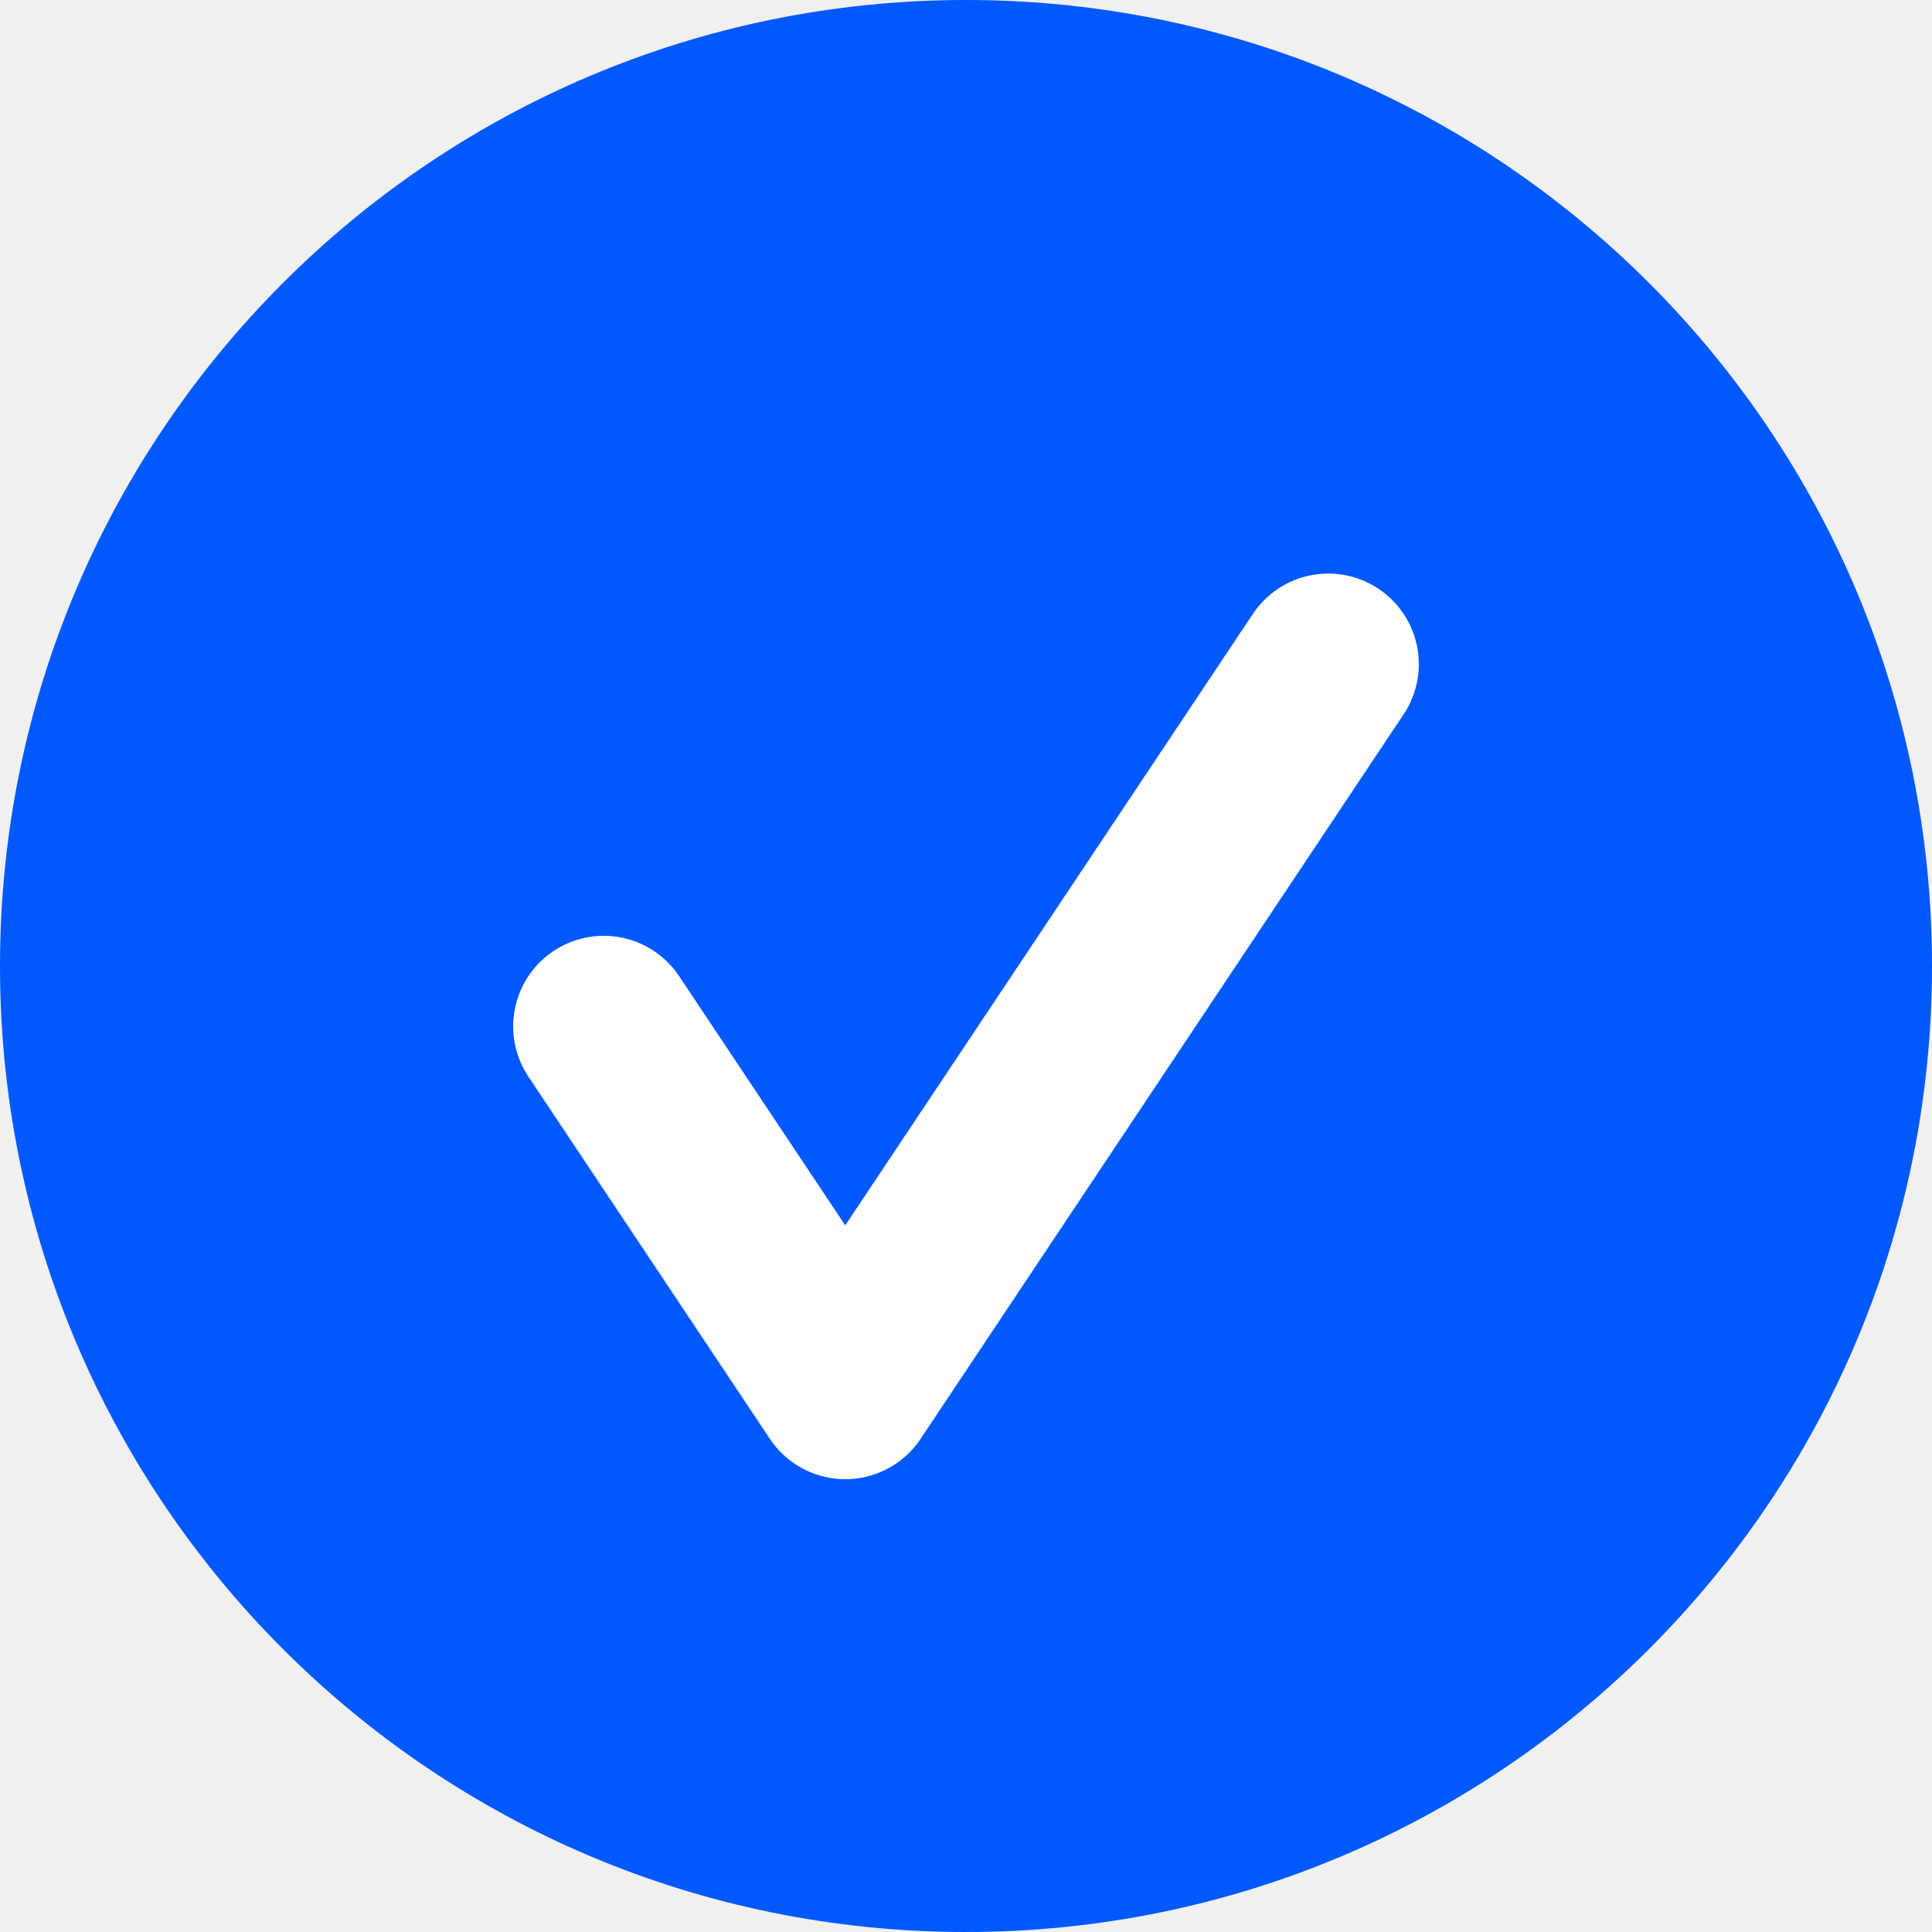
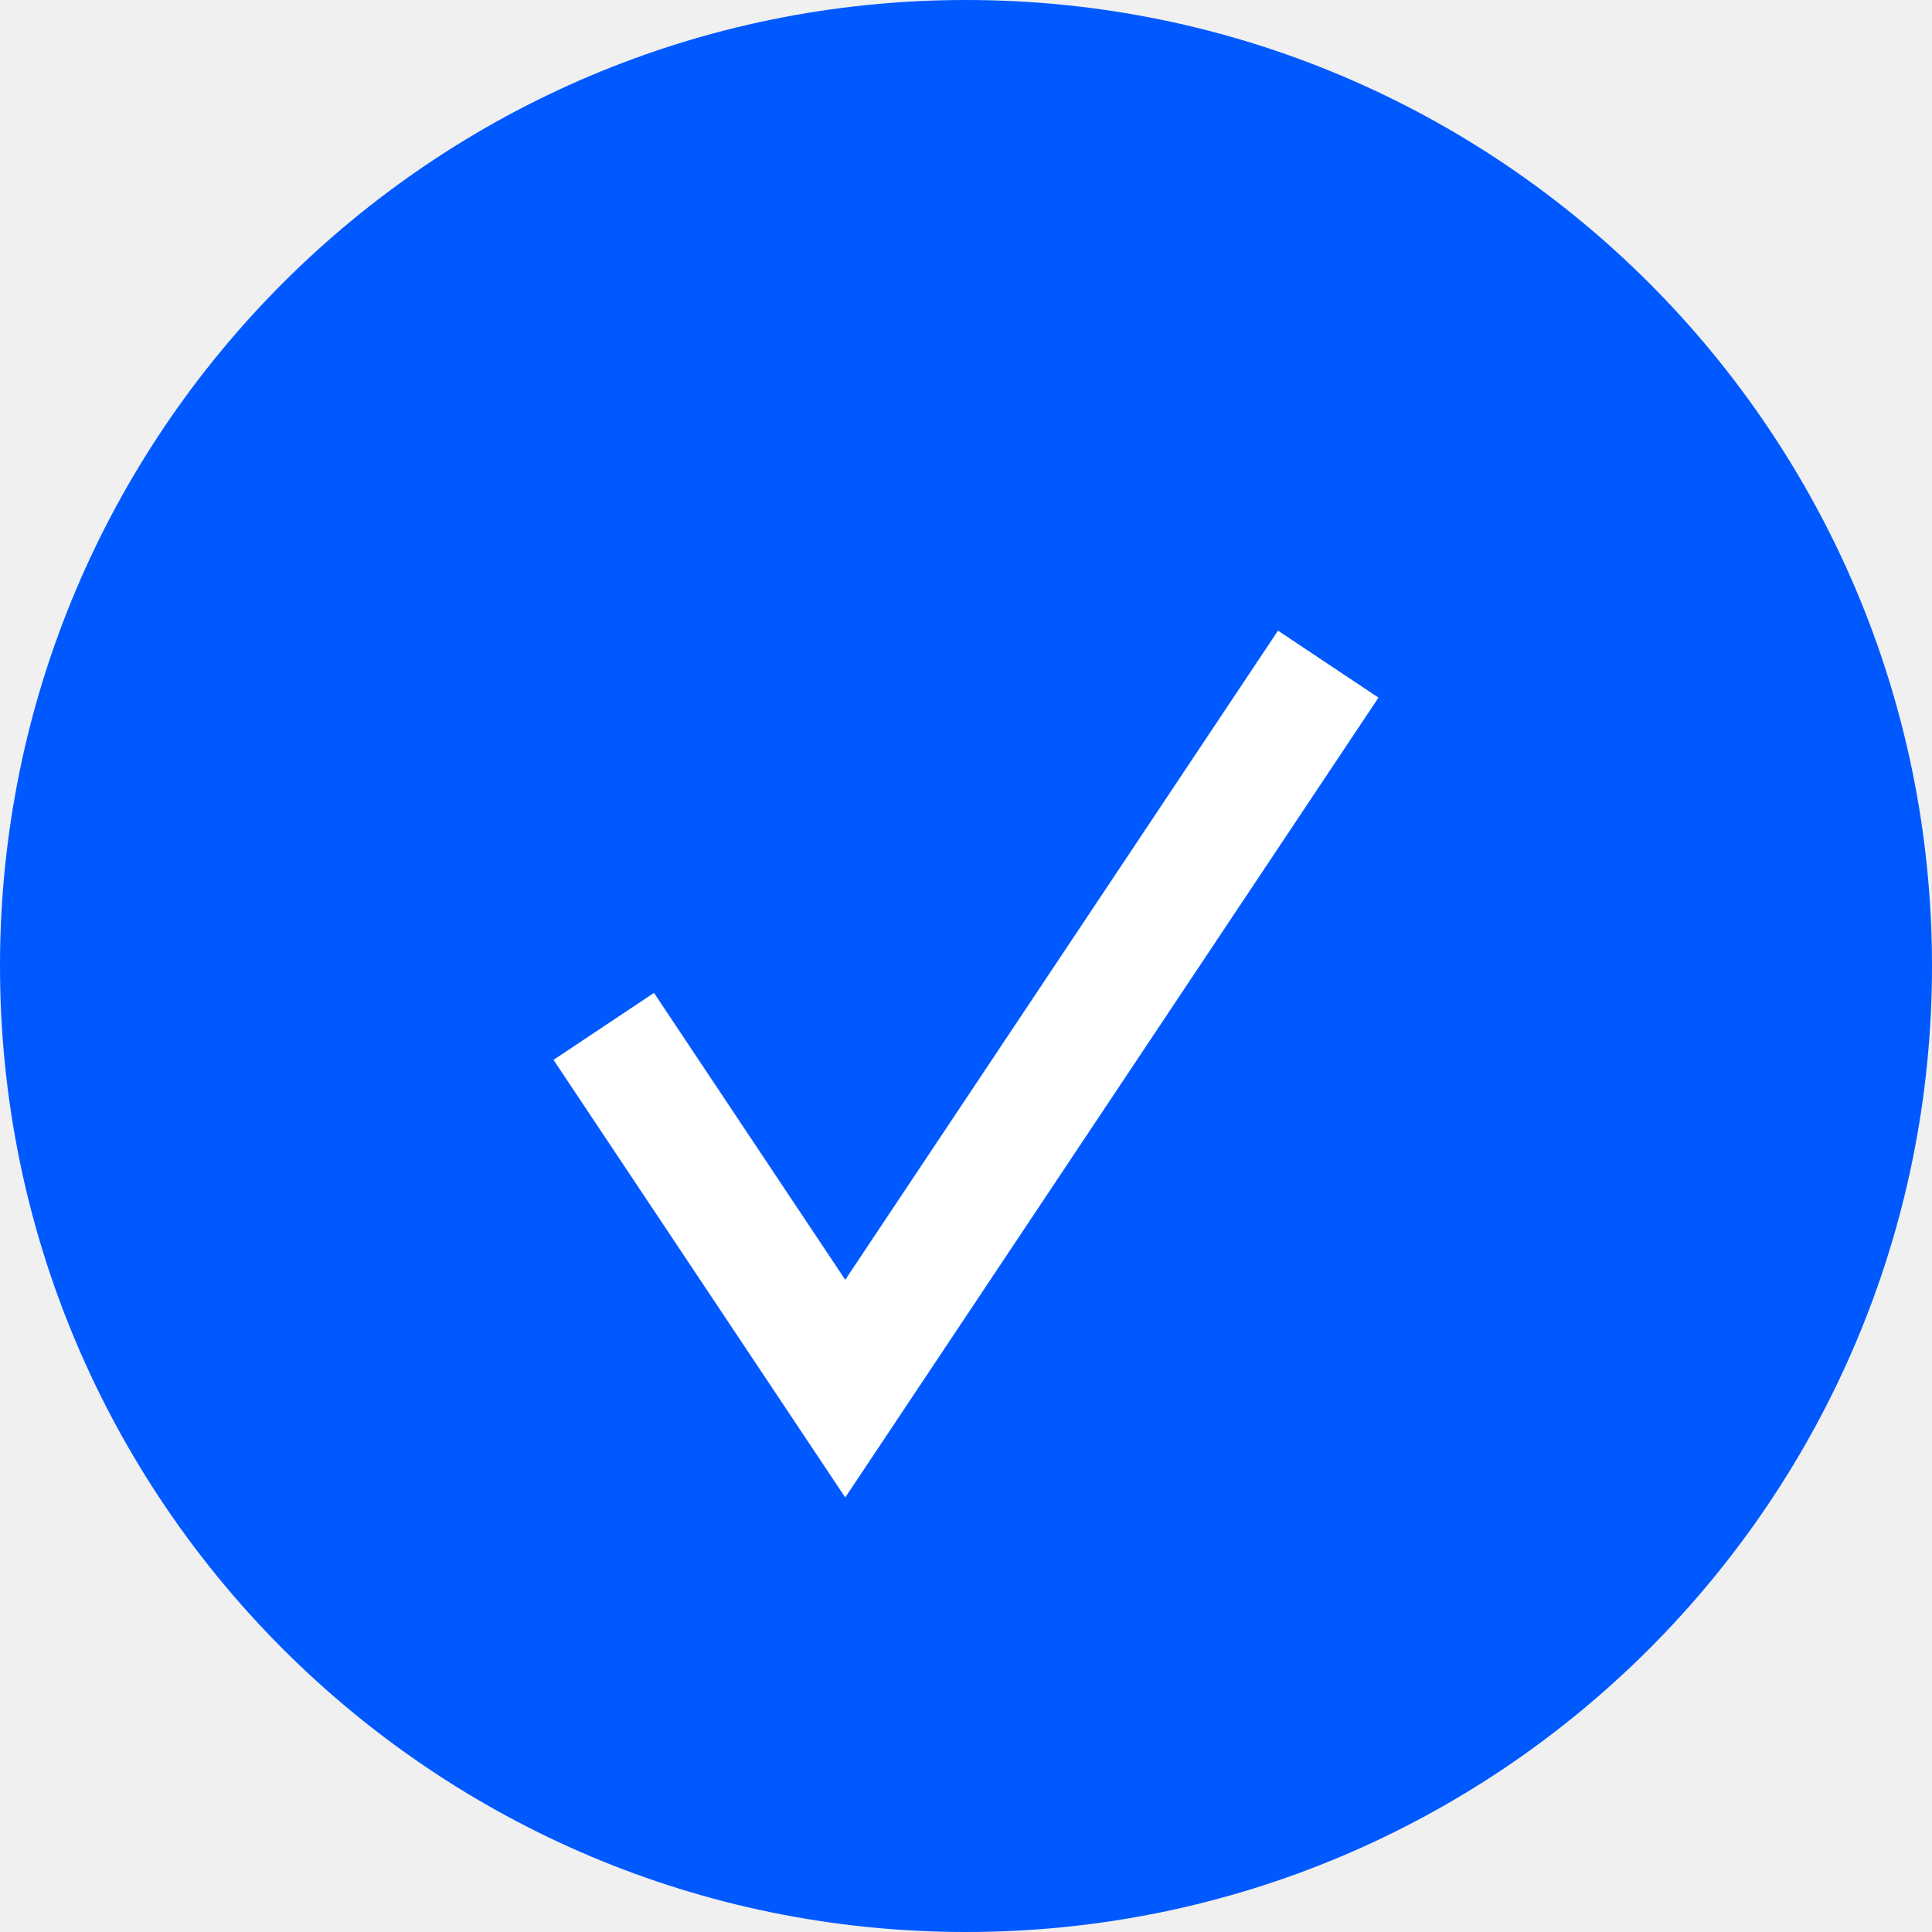
<svg xmlns="http://www.w3.org/2000/svg" width="16" height="16" viewBox="0 0 16 16" fill="none">
  <path d="M8 16C12.418 16 16 12.418 16 8C16 3.582 12.418 0 8 0C3.582 0 0 3.582 0 8C0 12.418 3.582 16 8 16Z" fill="#0059FF" />
-   <path d="M5 8.5L7 11.5L11 5.5" stroke="white" stroke-width="1.5" stroke-linecap="round" stroke-linejoin="round" />
+   <path d="M5 8.5L7 11.5L11 5.5" stroke="white" strokeWidth="1.5" strokeLinecap="round" strokeLinejoin="round" />
</svg>
